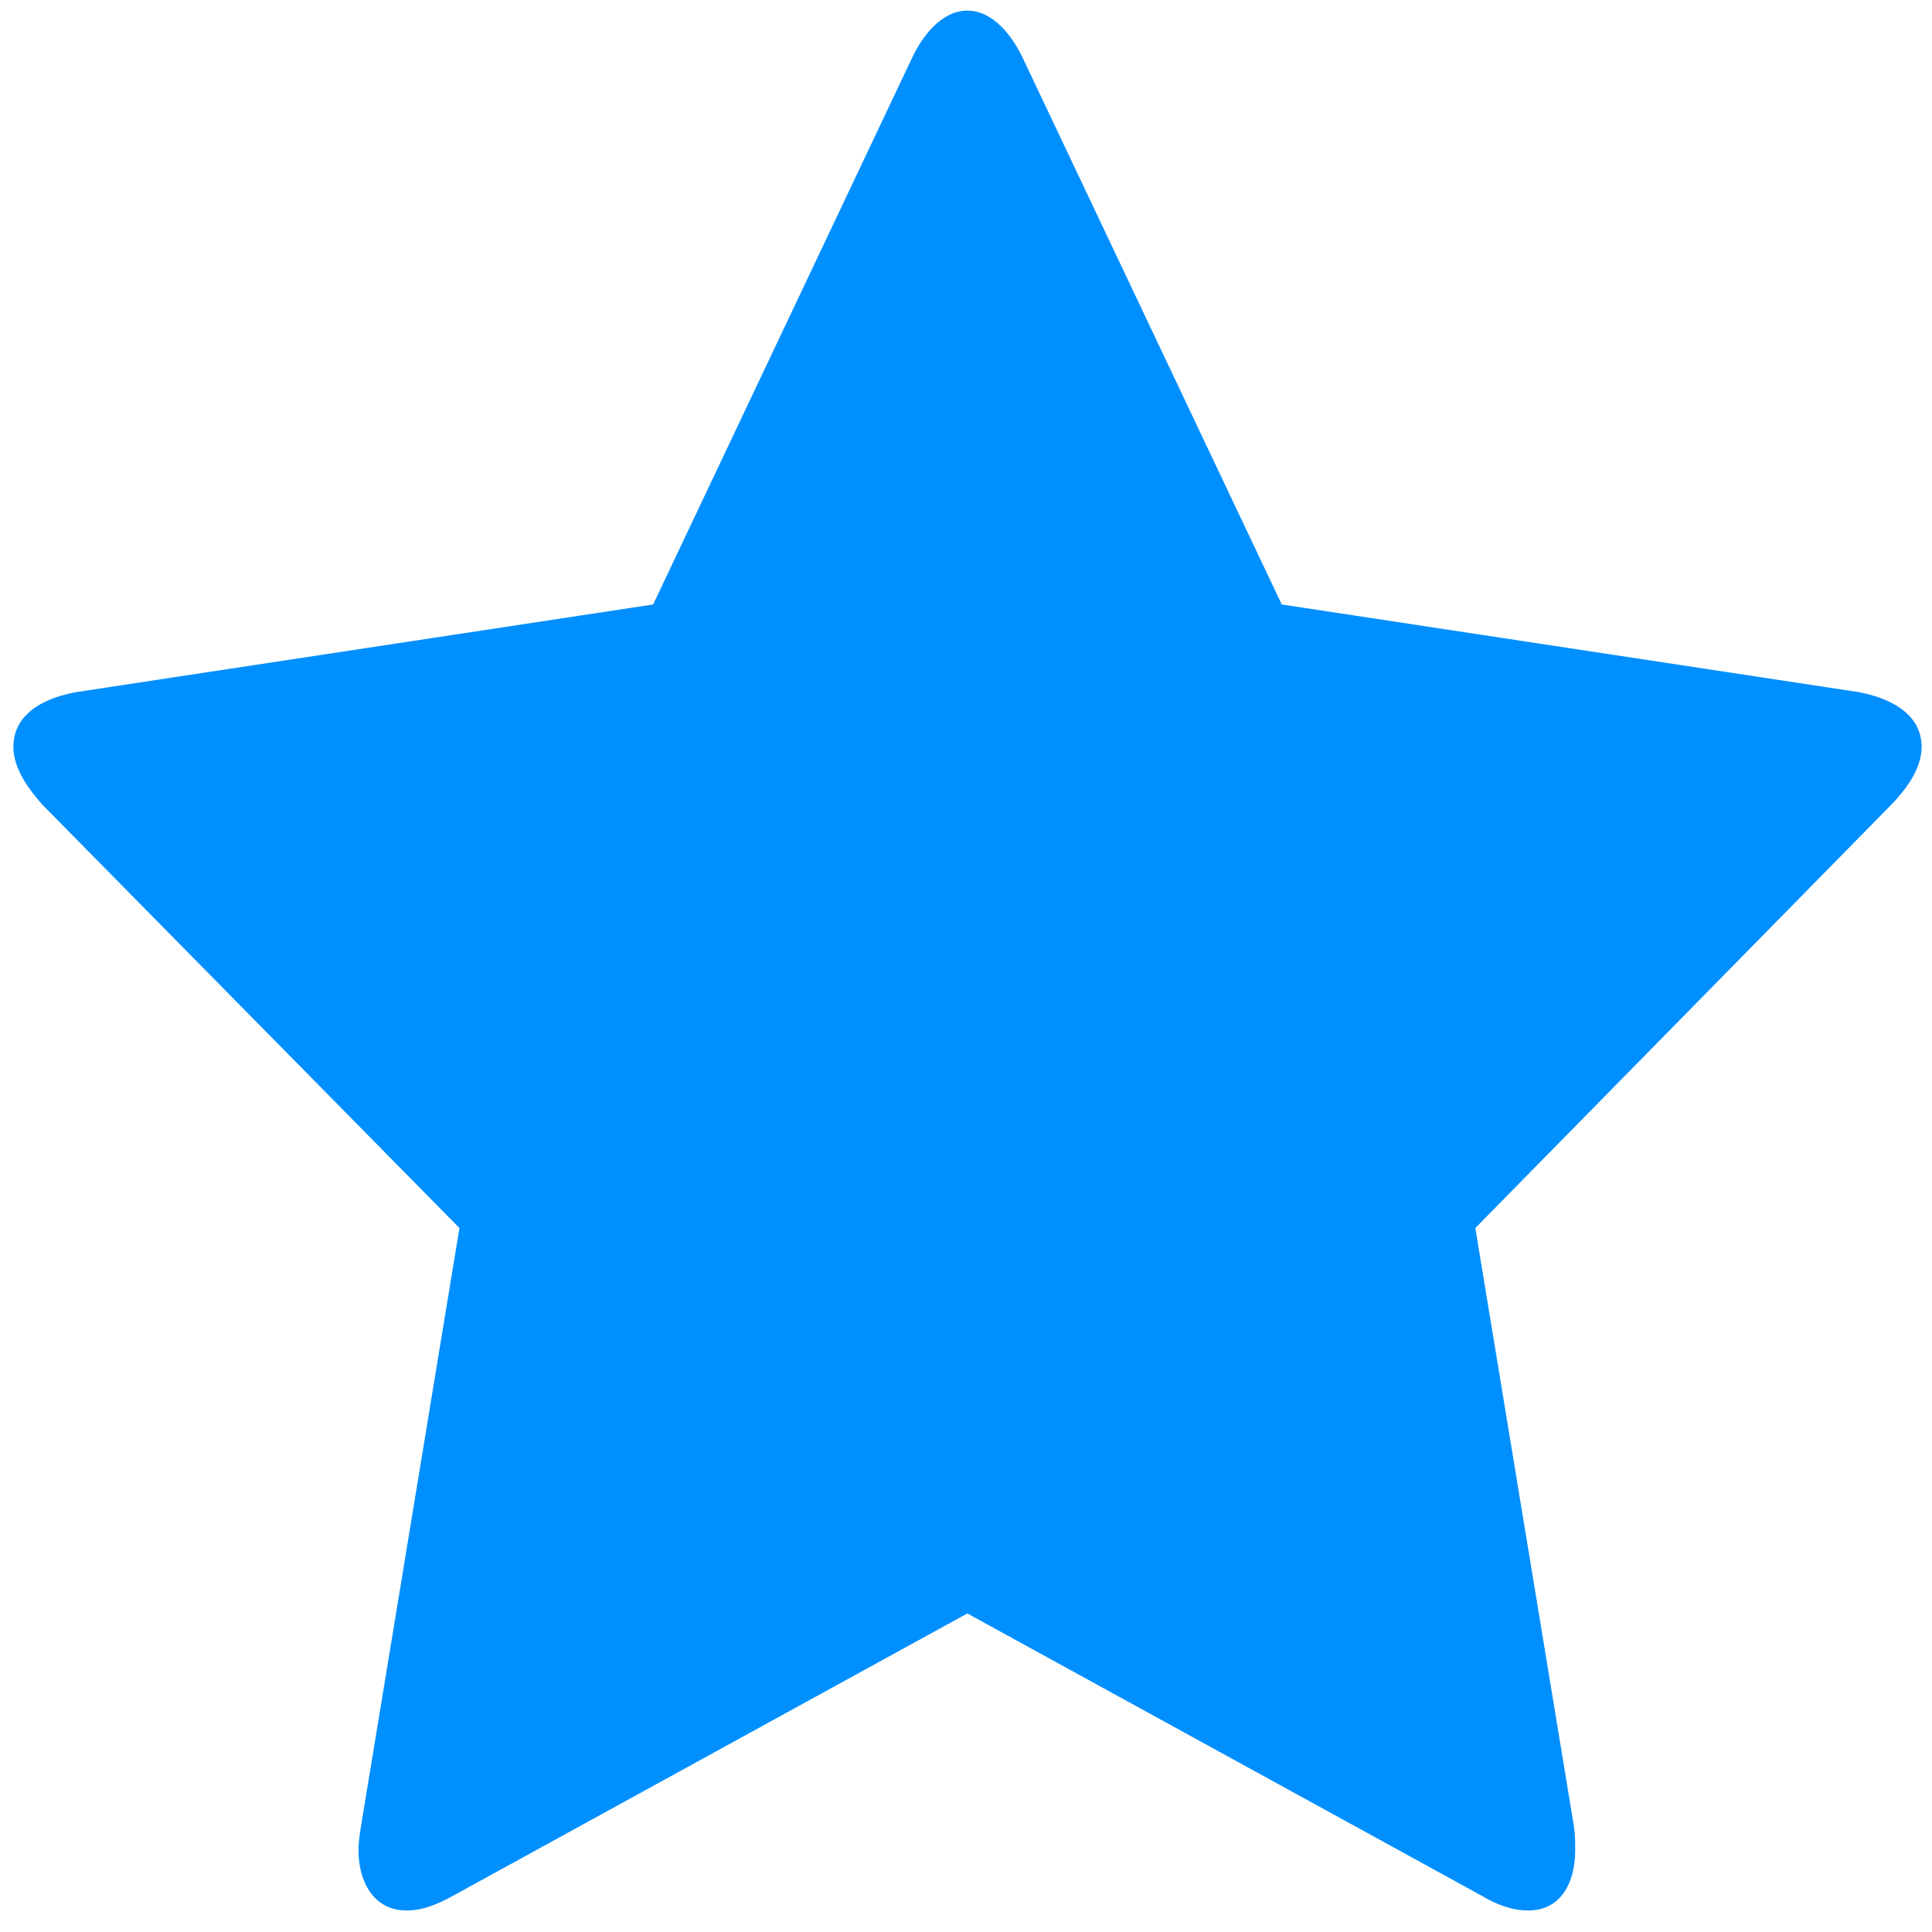
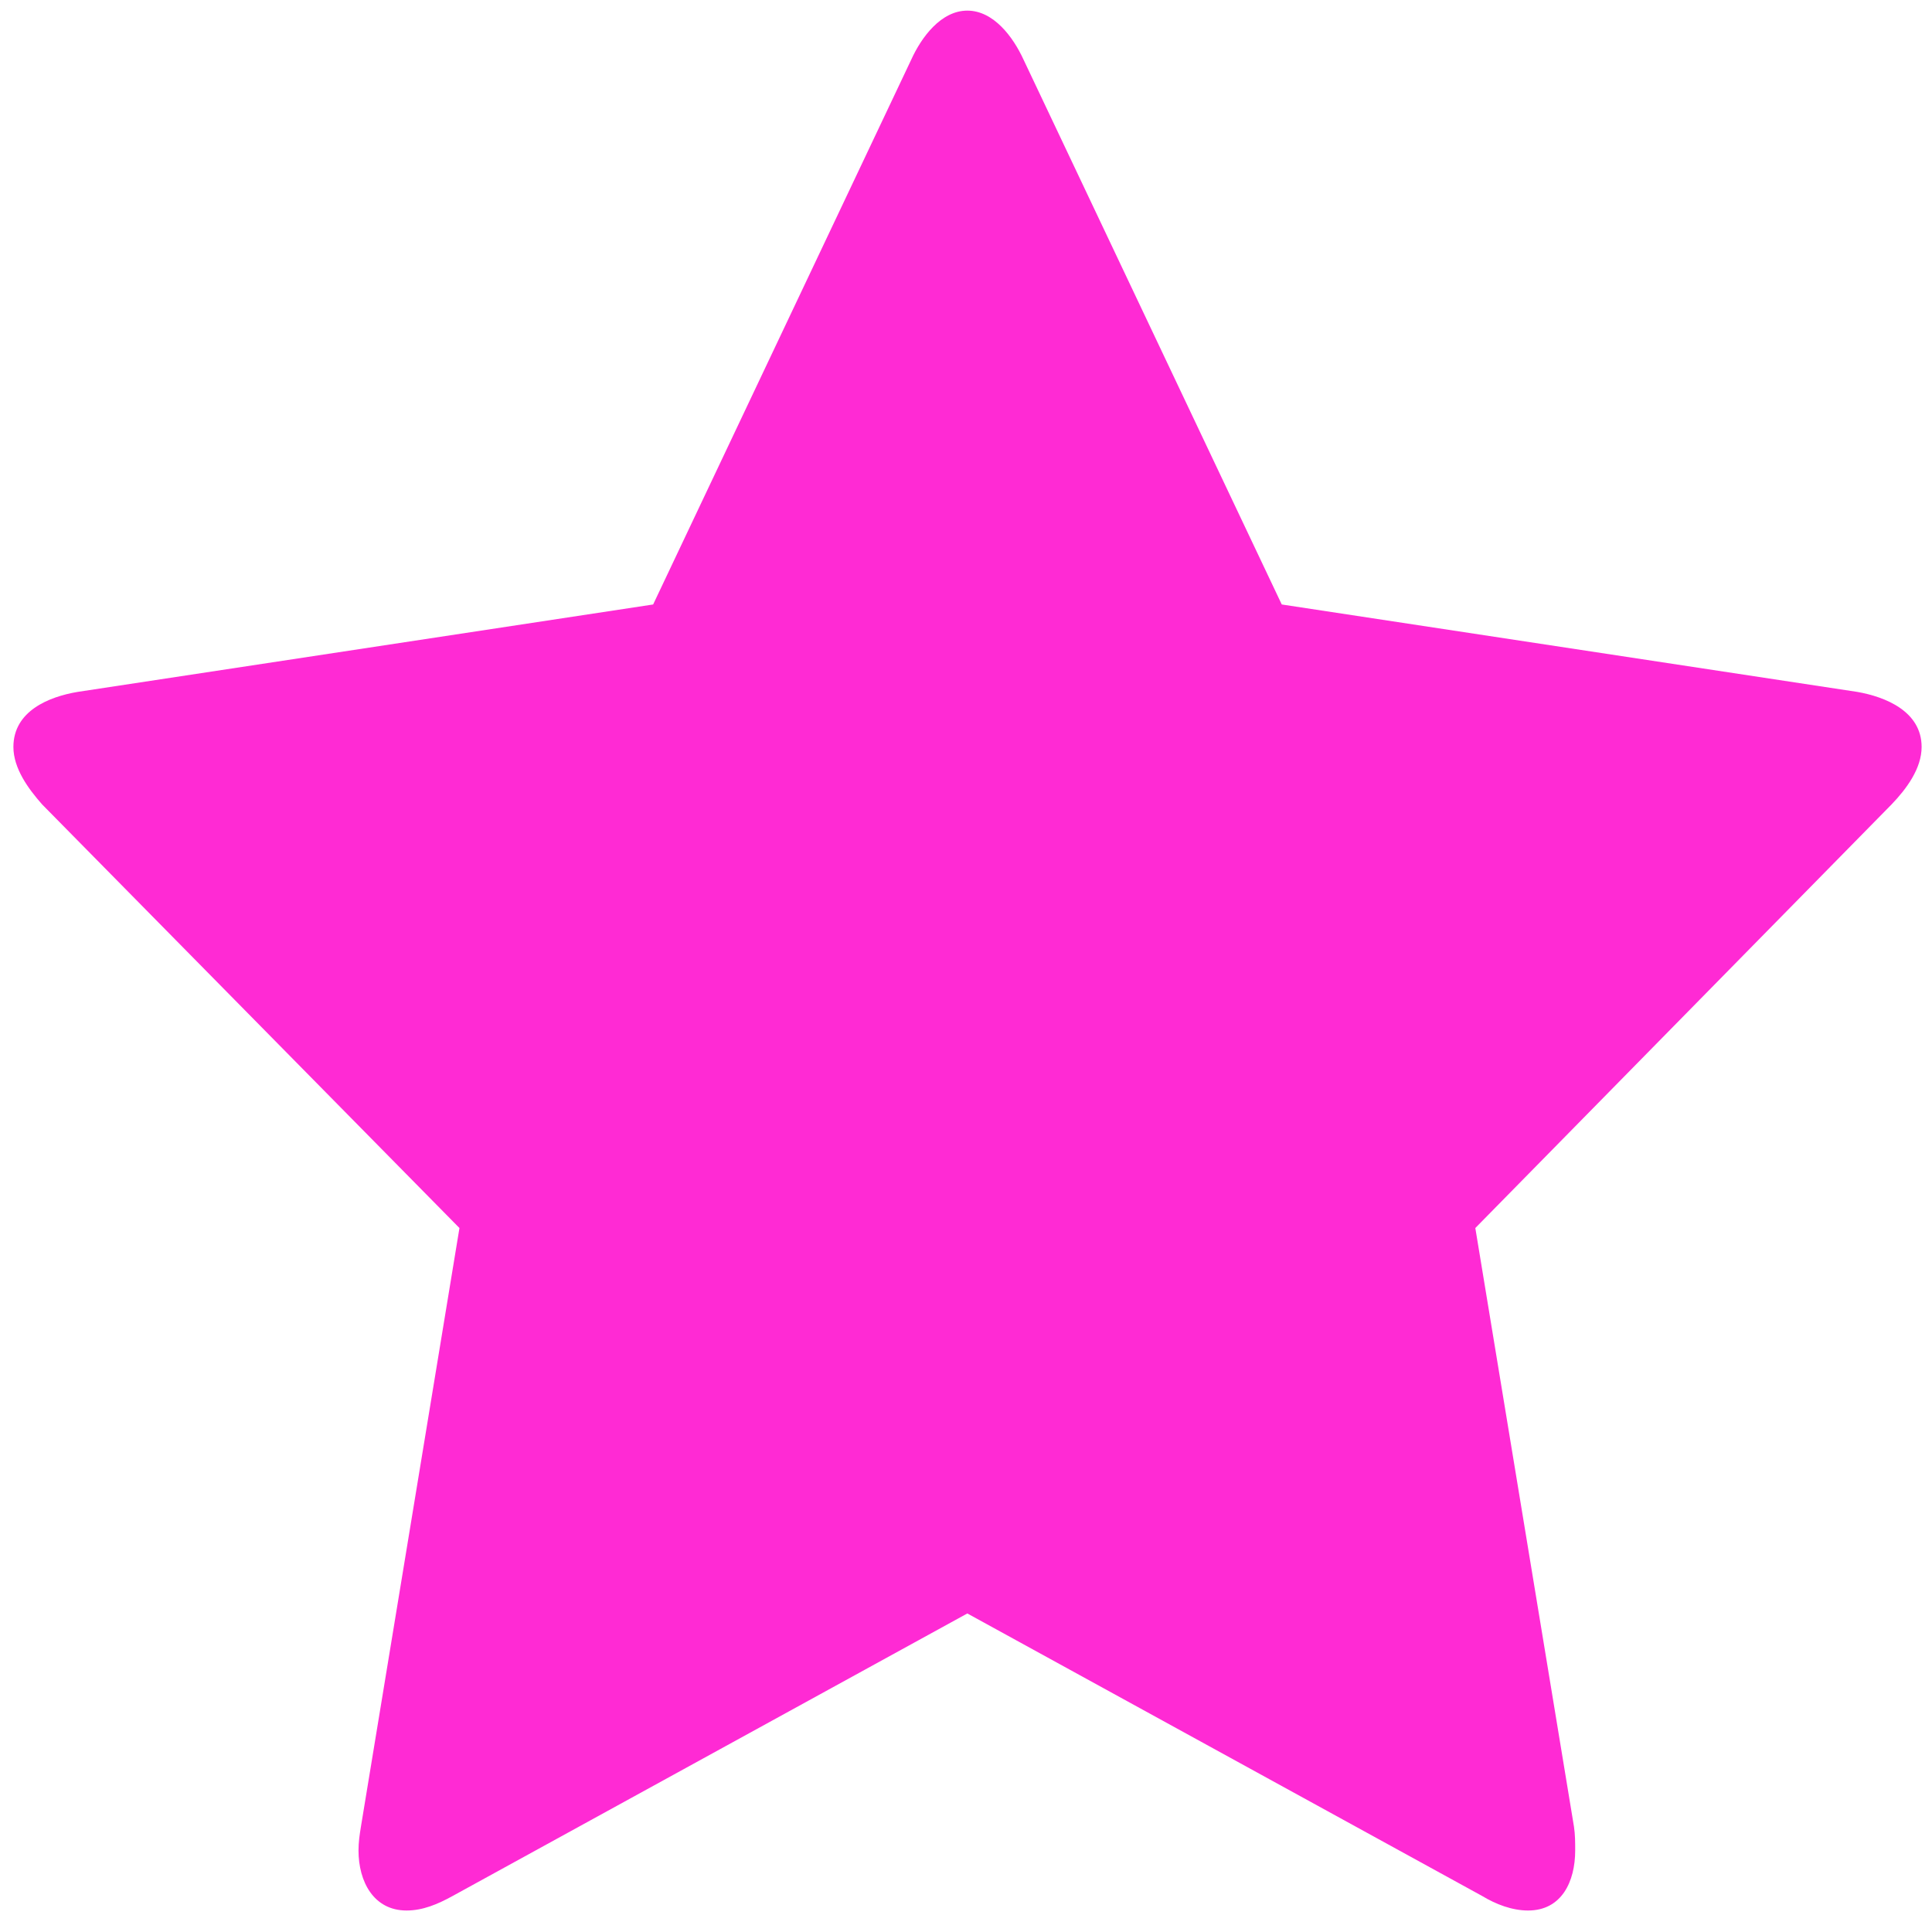
<svg xmlns="http://www.w3.org/2000/svg" xml:space="preserve" enable-background="new 0 0 16 16" viewBox="0 0 16 16" height="16px" width="16px" y="0px" x="0px" id="Layer_1" version="1.1">
  <defs id="defs9" />
-   <g style="fill:#008fff;fill-opacity:1" id="g3">
-     <path style="fill:#008fff;fill-opacity:1" id="path5" d="M15.665,6.662l-3.447,3.508l0.817,4.958c0.01,0.067,0.01,0.129,0.01,0.197c0,0.257-0.112,0.497-0.39,0.497   c-0.132,0-0.266-0.051-0.38-0.12l-4.264-2.34l-4.263,2.34c-0.125,0.069-0.248,0.12-0.381,0.12c-0.273,0-0.398-0.24-0.398-0.497   c0-0.068,0.009-0.13,0.02-0.197l0.816-4.958L0.349,6.662C0.235,6.533,0.111,6.364,0.111,6.186c0-0.297,0.293-0.416,0.532-0.456   l4.766-0.724l2.137-4.511c0.085-0.188,0.248-0.407,0.465-0.407c0.218,0,0.38,0.219,0.466,0.407l2.138,4.511l4.766,0.724   c0.229,0.04,0.533,0.159,0.533,0.456C15.914,6.364,15.789,6.533,15.665,6.662z" fill="#996699" />
+   <g style="fill:#ff2ad4;fill-opacity:1" id="g3">
+     <path style="fill:#ff2ad4;fill-opacity:1" id="path5" d="M15.665,6.662l-3.447,3.508l0.817,4.958c0.01,0.067,0.01,0.129,0.01,0.197c0,0.257-0.112,0.497-0.39,0.497   c-0.132,0-0.266-0.051-0.38-0.12l-4.264-2.34l-4.263,2.34c-0.125,0.069-0.248,0.12-0.381,0.12c-0.273,0-0.398-0.24-0.398-0.497   c0-0.068,0.009-0.13,0.02-0.197l0.816-4.958L0.349,6.662C0.235,6.533,0.111,6.364,0.111,6.186c0-0.297,0.293-0.416,0.532-0.456   l4.766-0.724l2.137-4.511c0.085-0.188,0.248-0.407,0.465-0.407c0.218,0,0.38,0.219,0.466,0.407l2.138,4.511l4.766,0.724   c0.229,0.04,0.533,0.159,0.533,0.456C15.914,6.364,15.789,6.533,15.665,6.662z" fill="#996699" />
  </g>
</svg>
